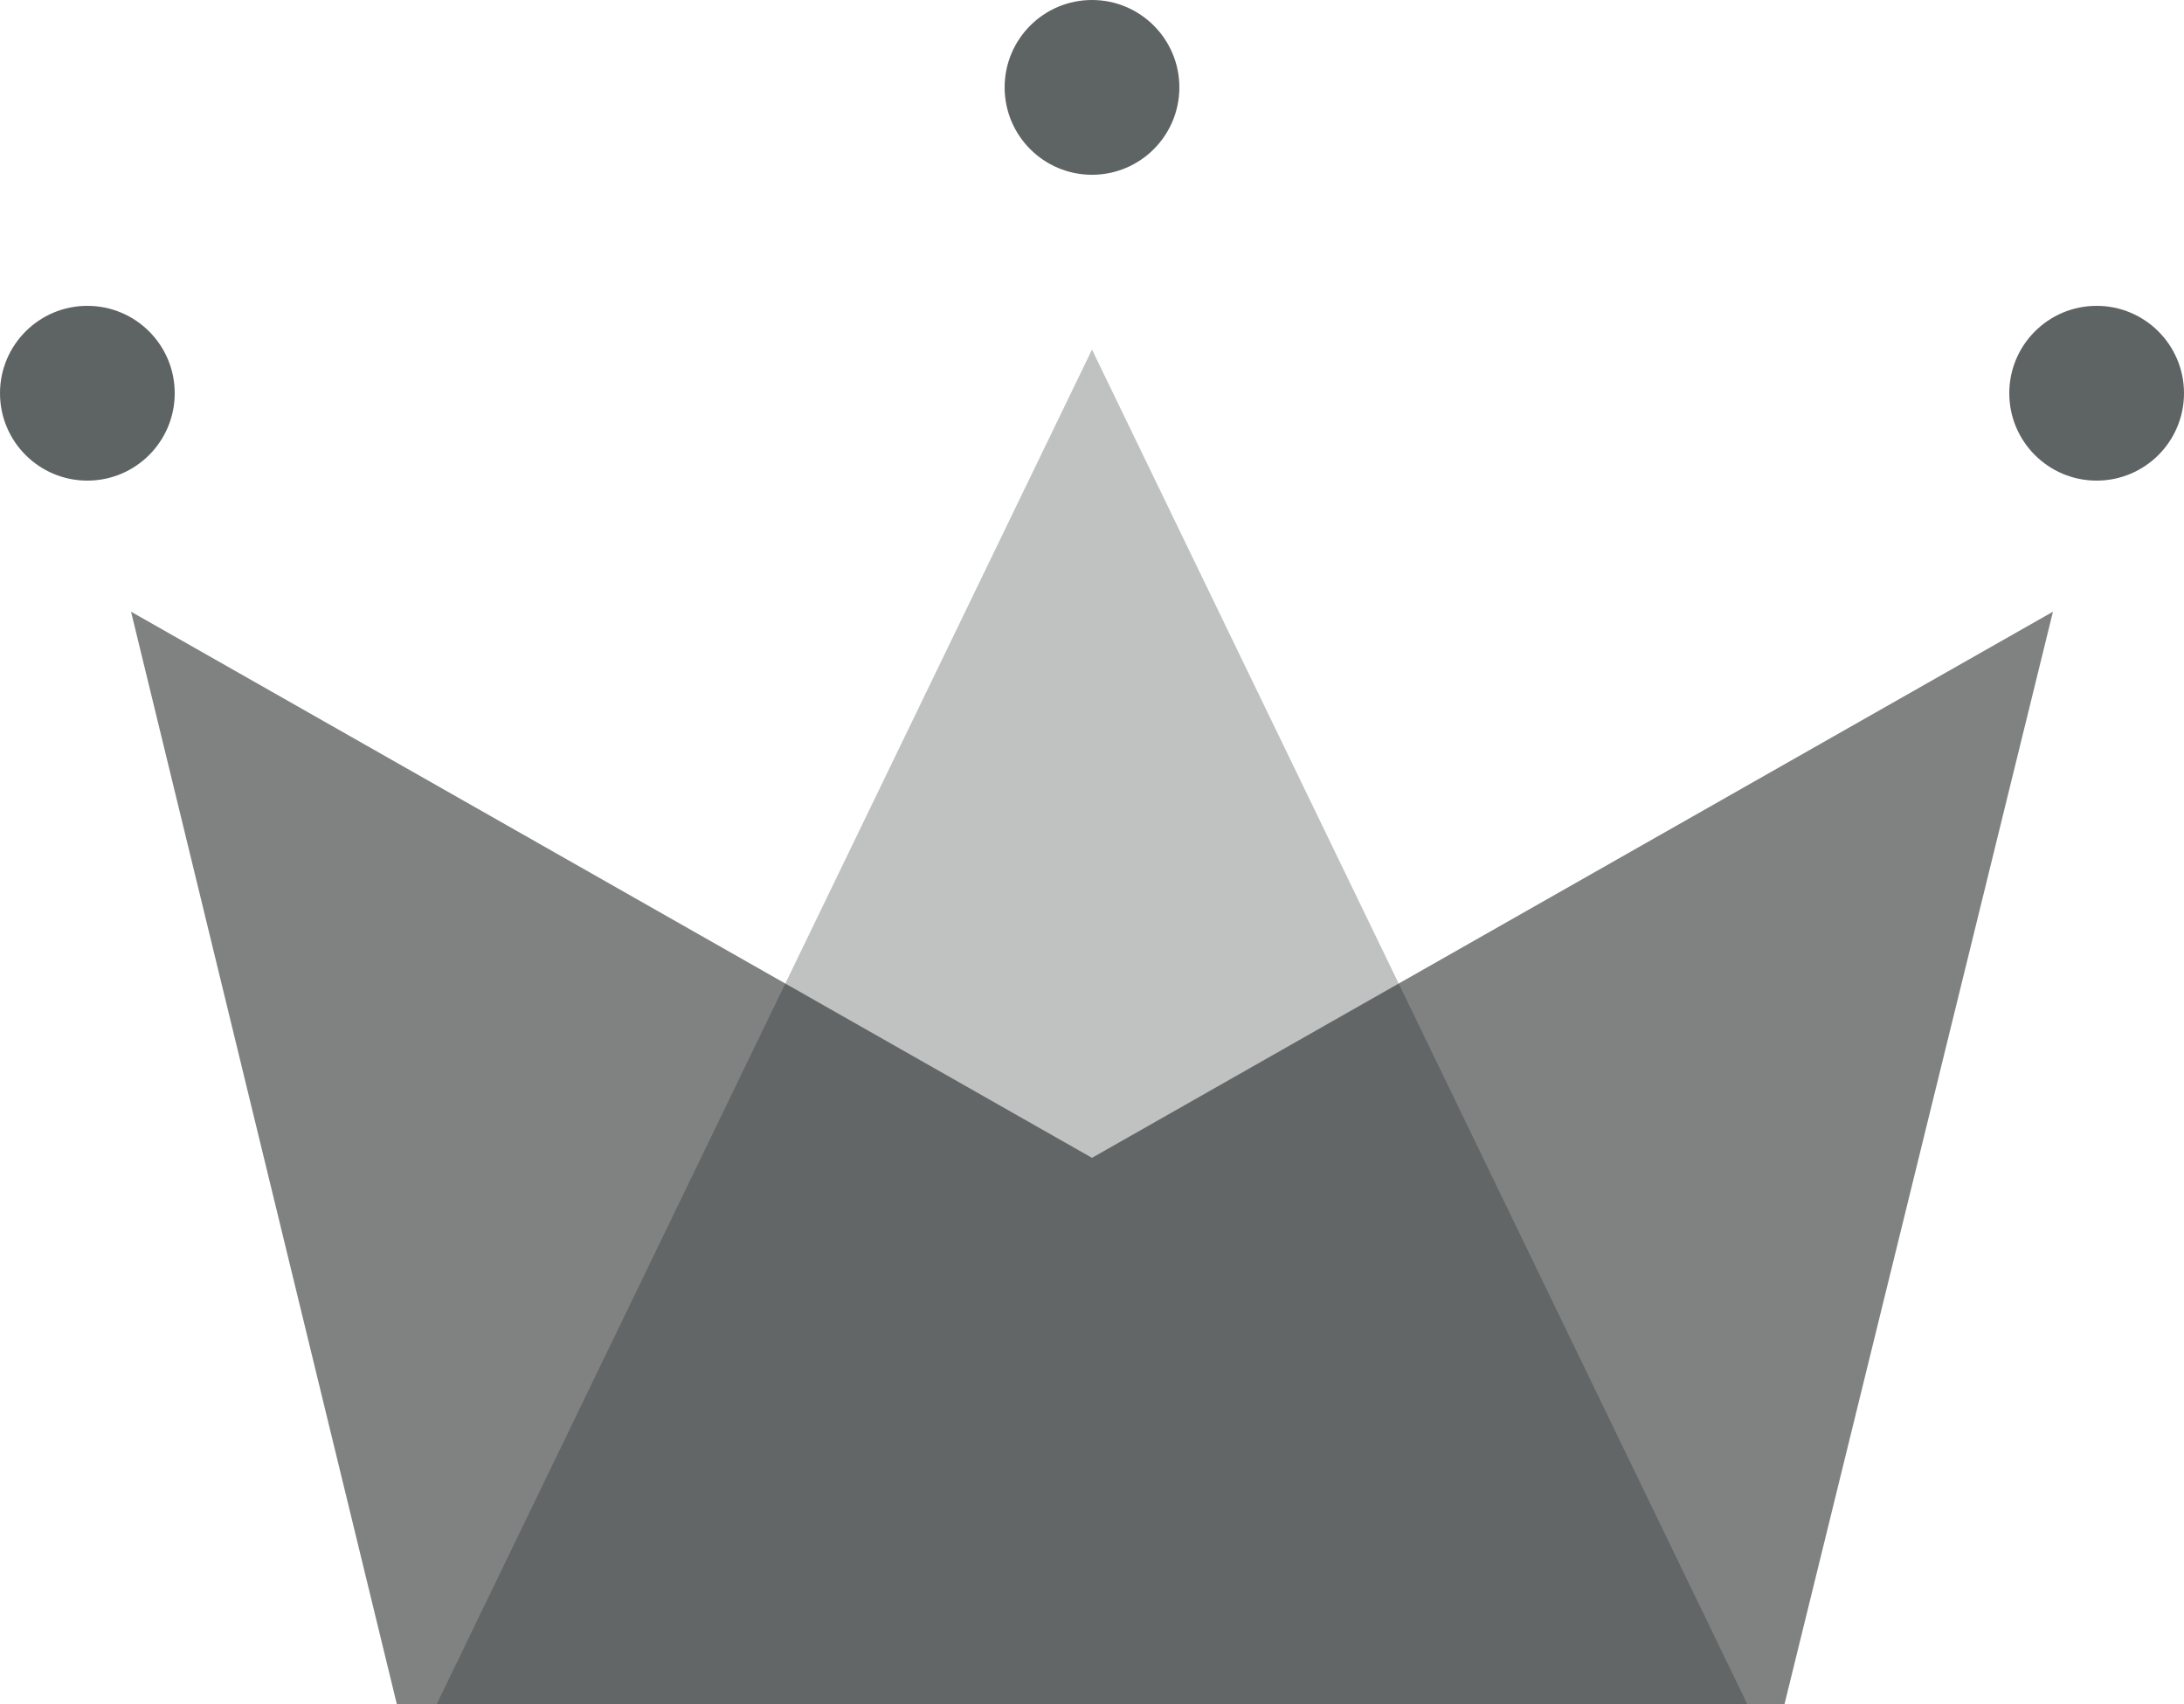
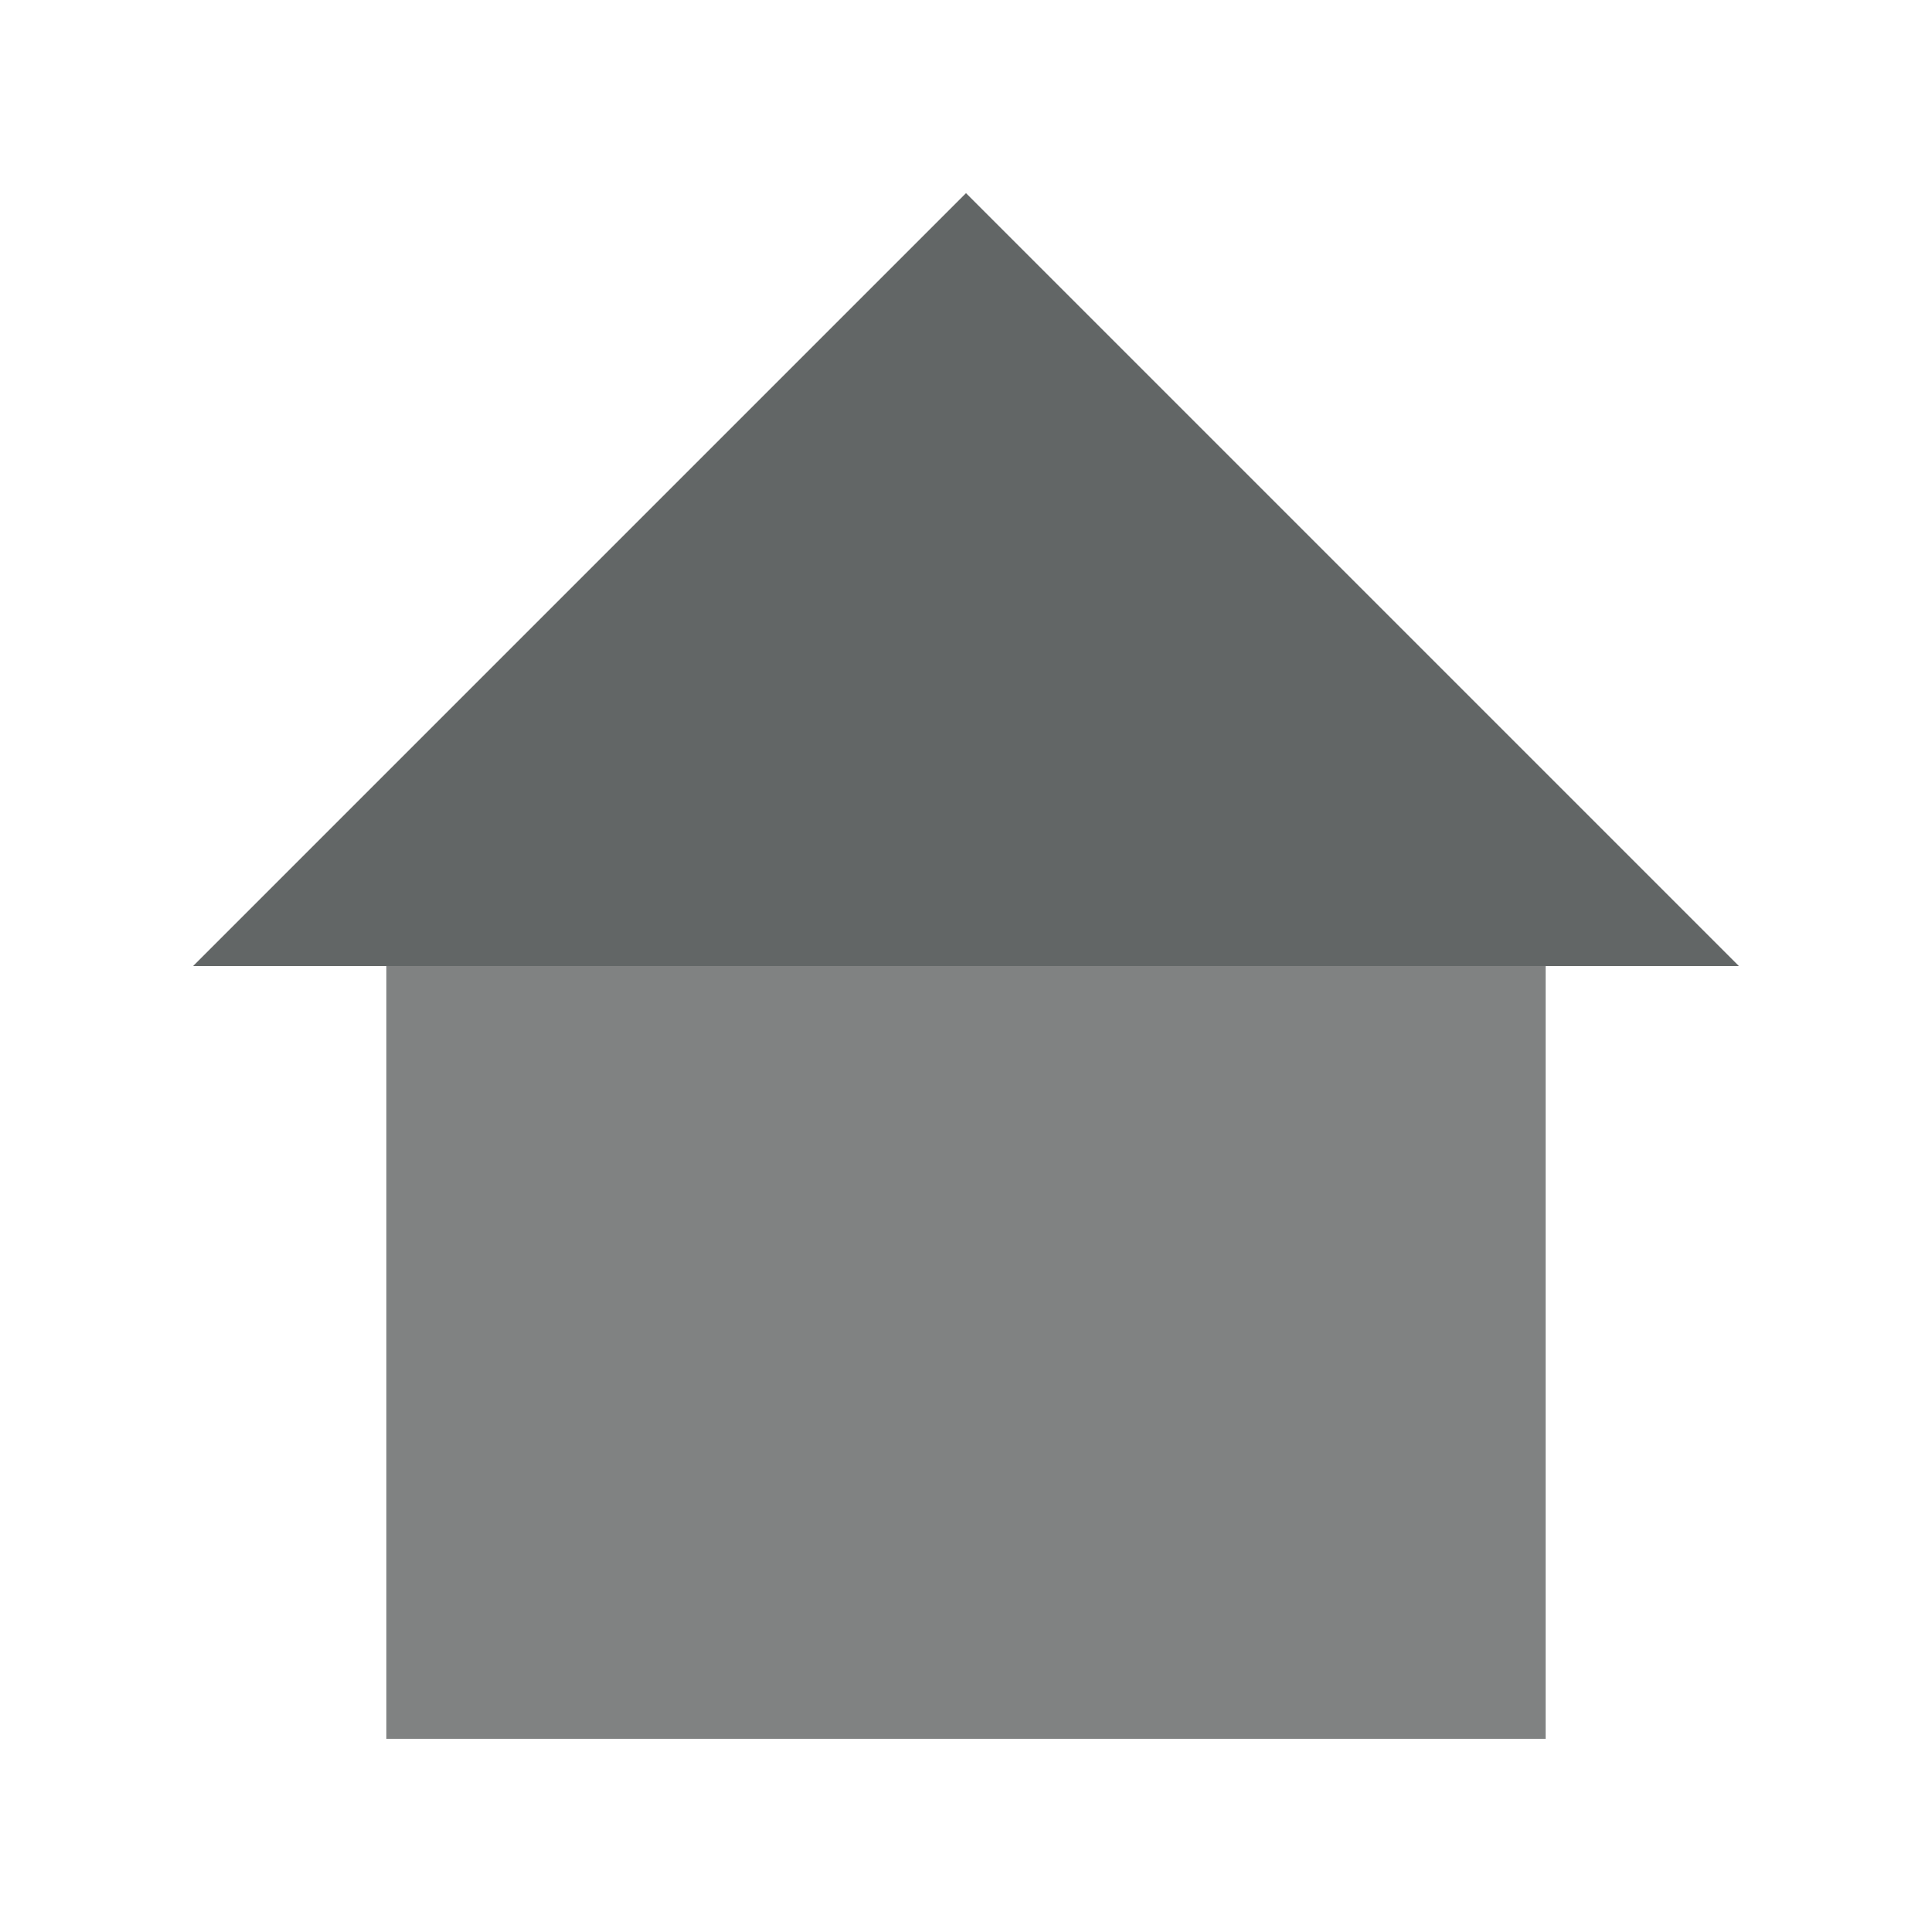
- <svg xmlns="http://www.w3.org/2000/svg" width="50px" height="39px" viewBox="0 0 50 39" version="1.1">
-   <g id="WiP" stroke="none" stroke-width="1" fill="none" fill-rule="evenodd">
-     <g id="Artboard" transform="translate(-90, -38)">
-       <g id="Group" transform="translate(90, 38)">
-         <polygon id="Rectangle" fill="#808282" points="3 14 25 26.5 47 14 40.855 39 9.084 39" />
-         <polygon id="Triangle" fill-opacity="0.263" fill="#101A1A" points="25 8 40 39 10 39" />
-         <circle id="Oval" fill="#5E6363" cx="2" cy="9" r="2" />
-         <circle id="Oval" fill="#5E6363" cx="25" cy="2" r="2" />
-         <circle id="Oval" fill="#5E6363" cx="48" cy="9" r="2" />
-       </g>
-     </g>
+ <svg xmlns="http://www.w3.org/2000/svg" width="50px" height="50px" viewBox="0 0 50 50" version="1.1">
+   <g id="Home-Icon" stroke="none" stroke-width="1" fill="none" fill-rule="evenodd">
+     <polygon id="House-Body" fill="#808282" points="25 5 45 25 5 25" />
+     <rect id="House-Base" fill="#808282" x="10" y="25" width="30" height="20" />
+     <polygon id="Roof-Shadow" fill-opacity="0.263" fill="#101A1A" points="25 5 45 25 5 25" />
  </g>
</svg>
